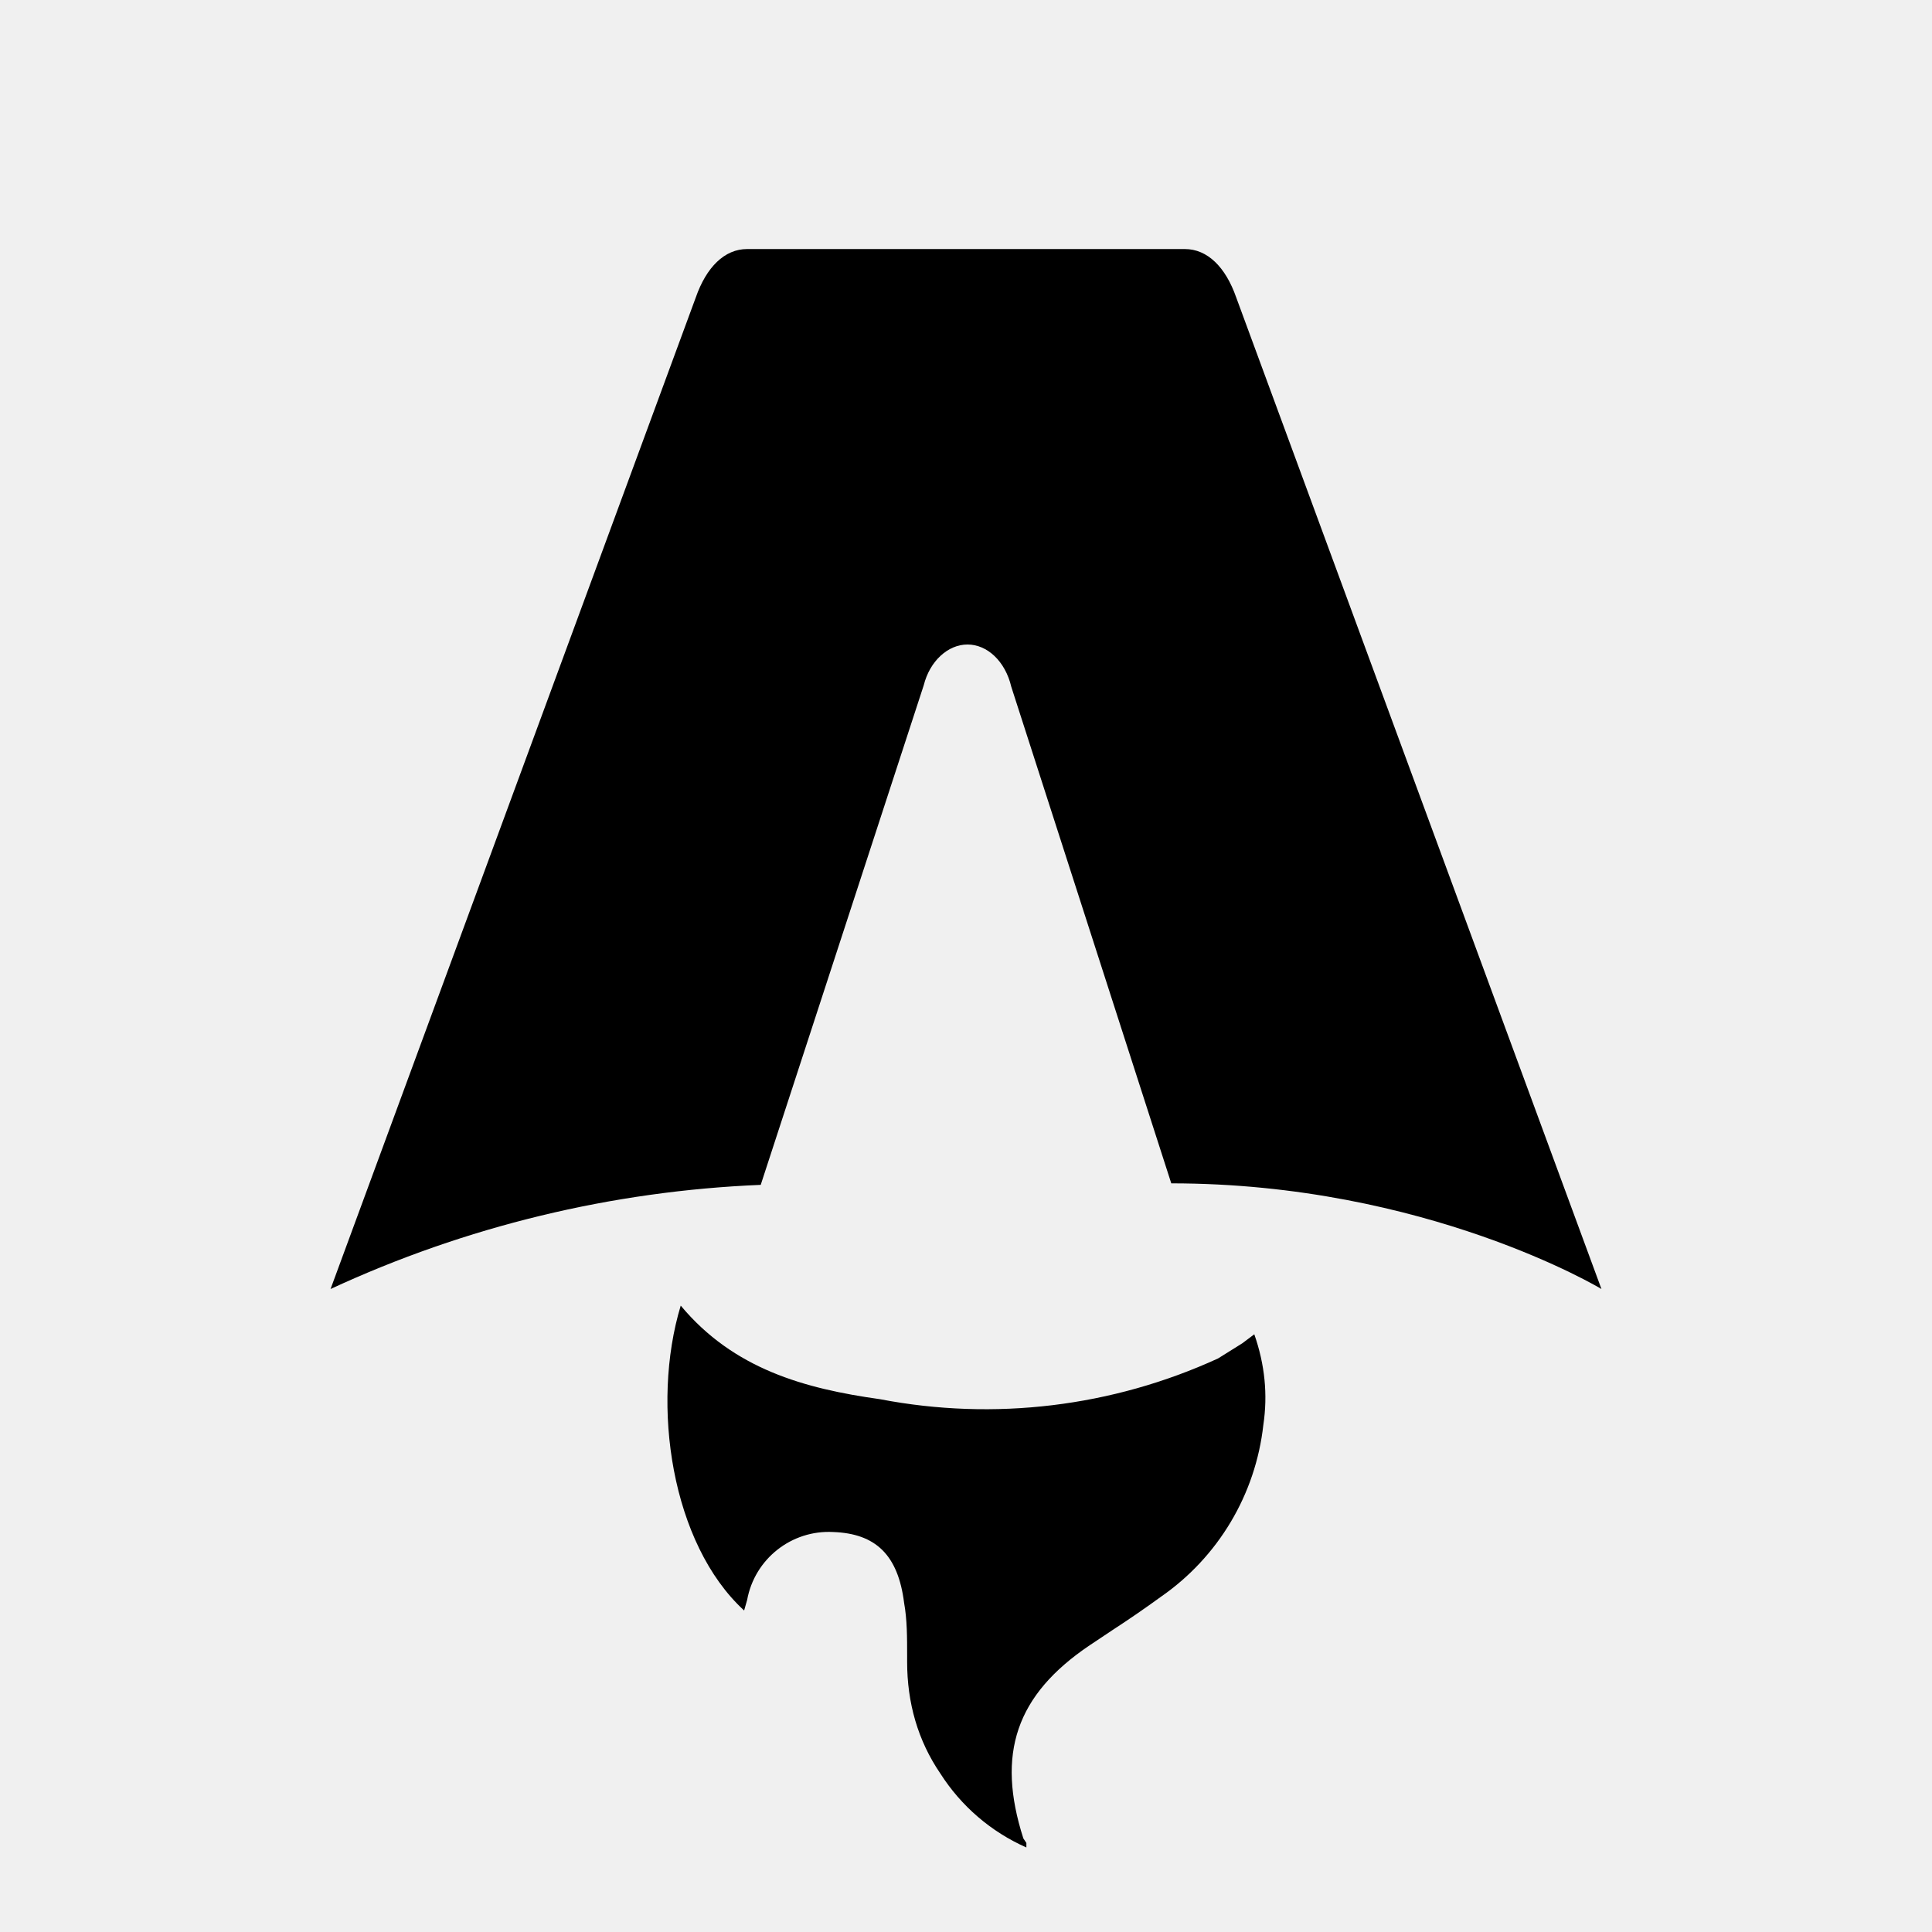
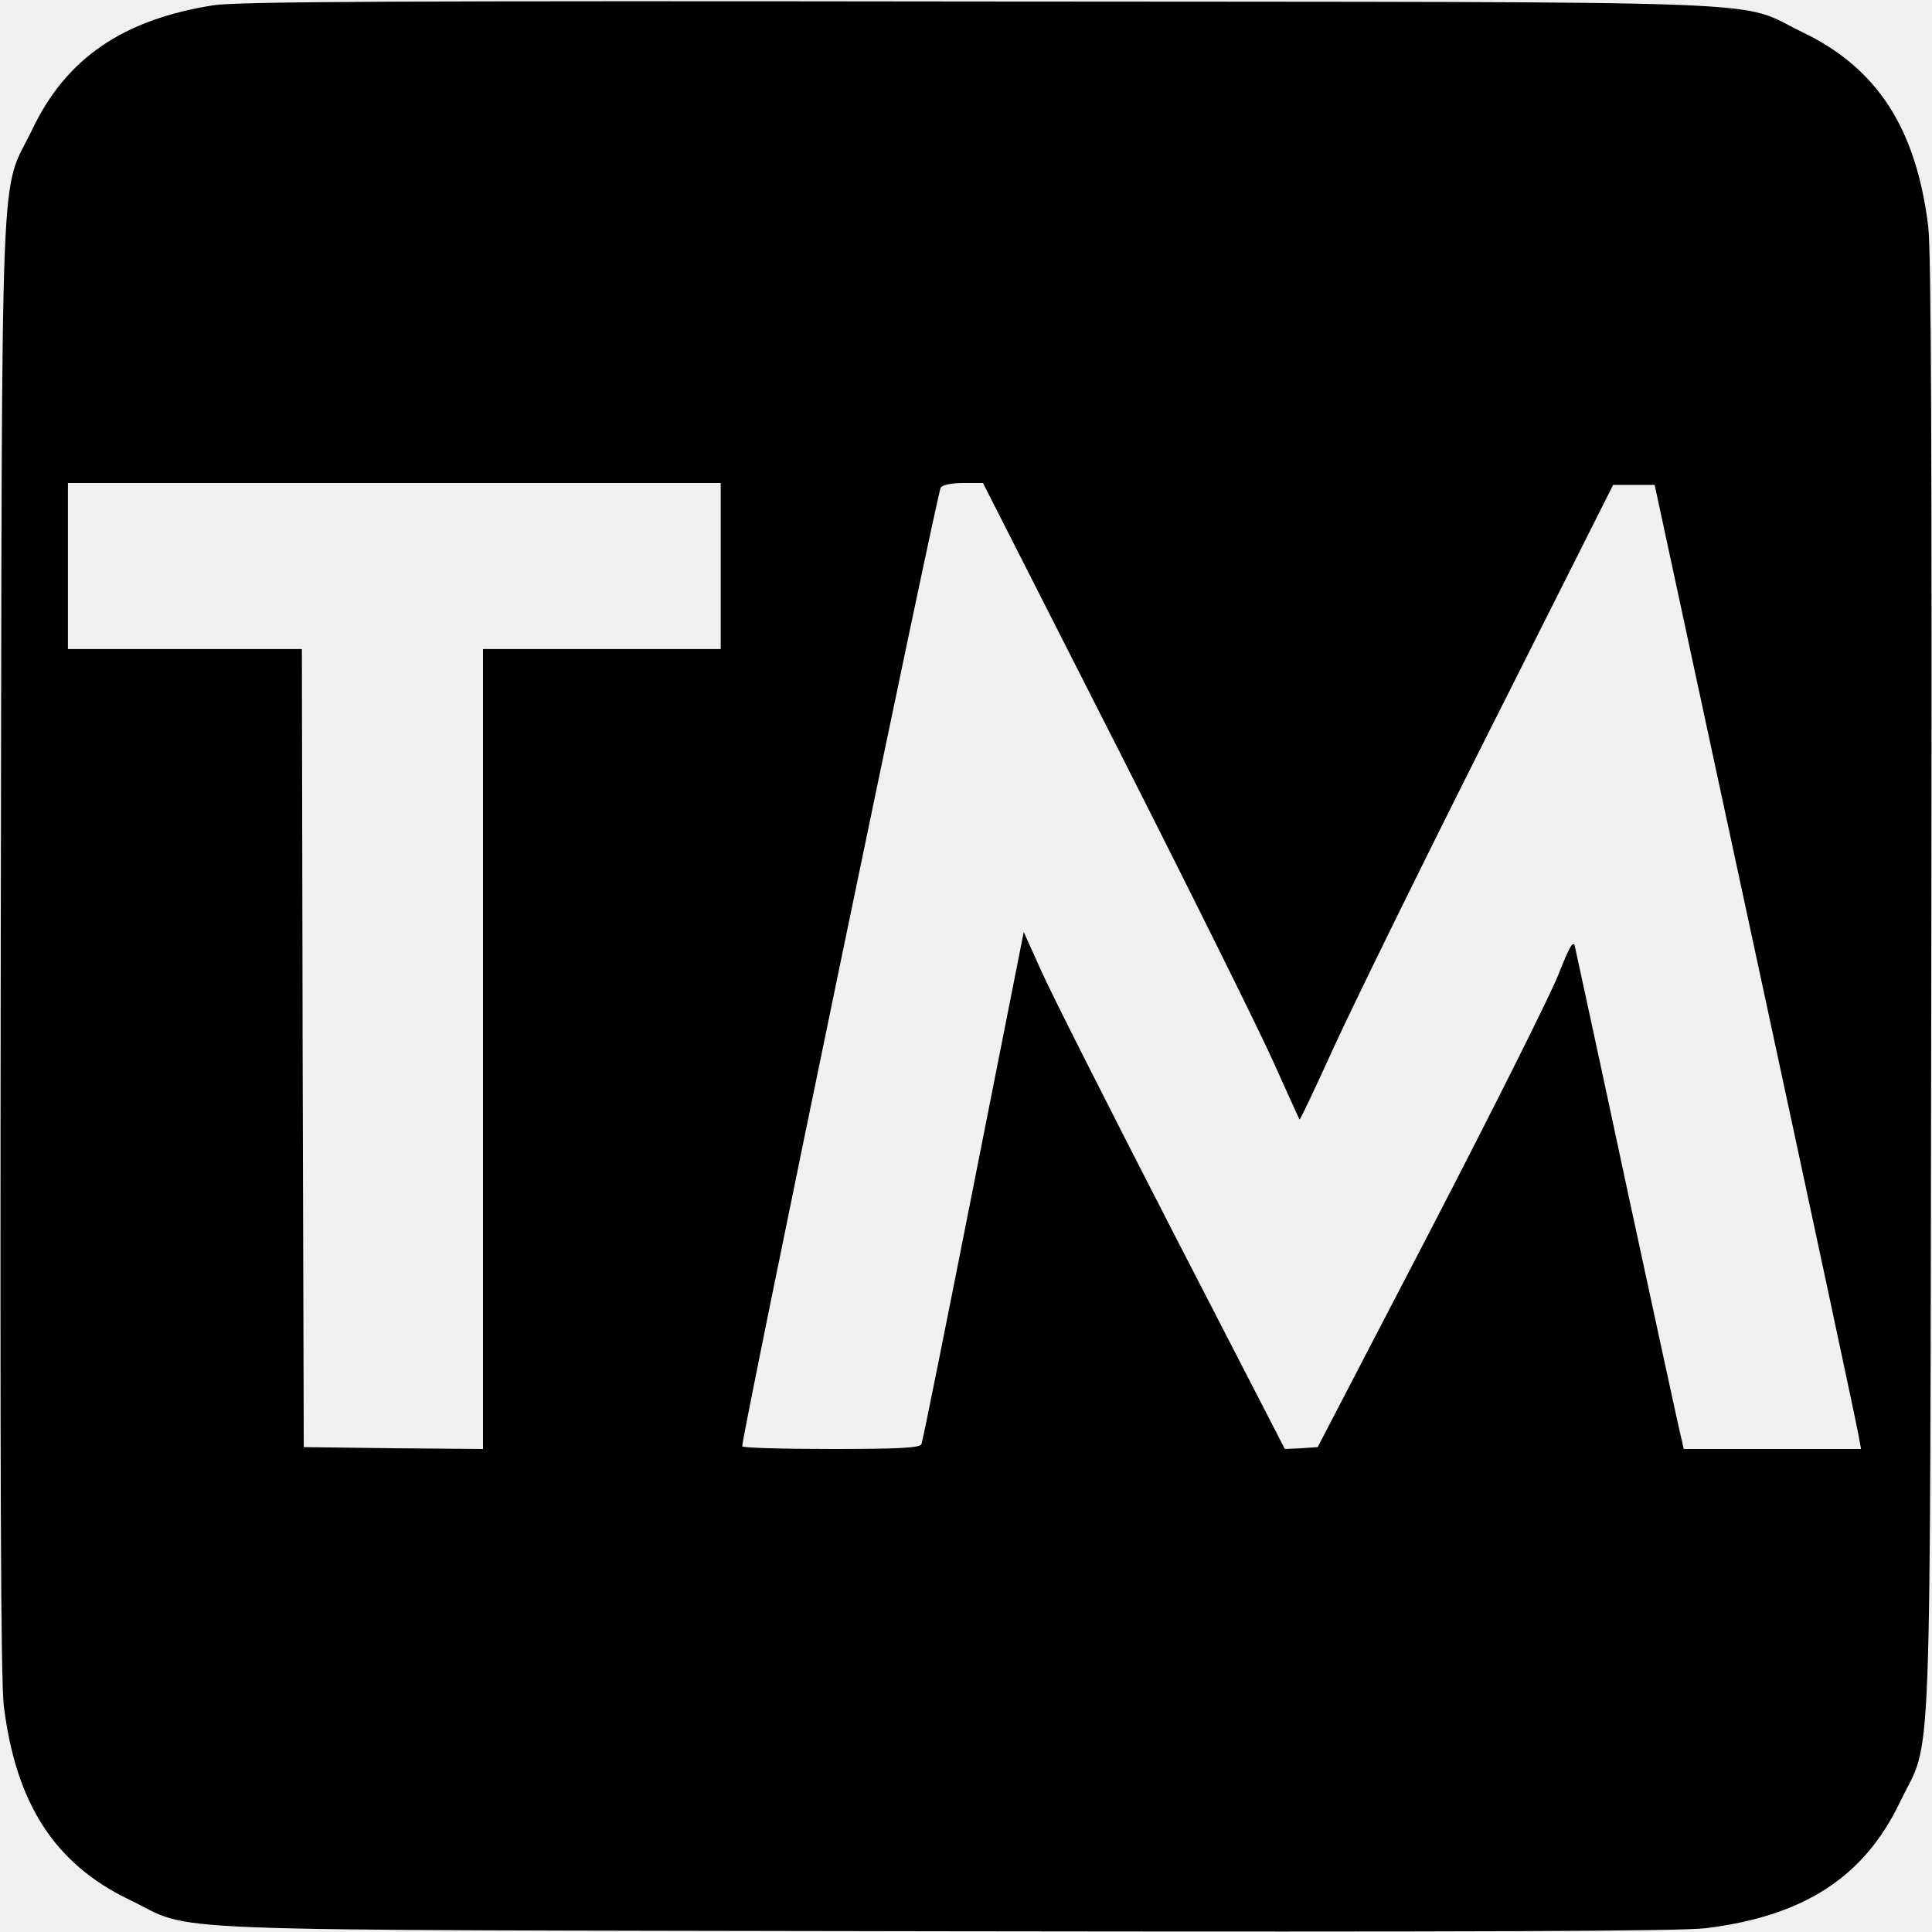
- <svg xmlns="http://www.w3.org/2000/svg" fill="none" viewBox="0 0 128 128">
-   <path d="M50.4 78.5a75.1 75.1 0 0 0-28.5 6.9l24.2-65.7c.7-2 1.9-3.2 3.4-3.2h29c1.5 0 2.7 1.2 3.4 3.2l24.2 65.7s-11.6-7-28.5-7L67 45.5c-.4-1.7-1.6-2.8-2.9-2.8-1.3 0-2.5 1.1-2.9 2.7L50.4 78.5Zm-1.1 28.2Zm-4.2-20.2c-2 6.6-.6 15.8 4.2 20.2a17.5 17.5 0 0 1 .2-.7 5.5 5.5 0 0 1 5.7-4.5c2.8.1 4.3 1.5 4.7 4.7.2 1.1.2 2.3.2 3.5v.4c0 2.7.7 5.2 2.2 7.4a13 13 0 0 0 5.7 4.9v-.3l-.2-.3c-1.8-5.6-.5-9.5 4.4-12.8l1.5-1a73 73 0 0 0 3.2-2.2 16 16 0 0 0 6.8-11.4c.3-2 .1-4-.6-6l-.8.6-1.6 1a37 37 0 0 1-22.4 2.7c-5-.7-9.7-2-13.2-6.2Z" />
-   <style>
-         path { fill: #000; }
-         @media (prefers-color-scheme: dark) {
-             path { fill: #FFF; }
-         }
-     </style>
+ <svg xmlns="http://www.w3.org/2000/svg" viewBox="0 0 512 512">
+   <g transform="translate(0,512) scale(0.1,-0.1)" fill="#000000" stroke="none">
+     <path d="M565 5106 c-239 -38 -389 -140 -479 -328 -88 -183 -80 14 -84 -2158 -2 -1415 0 -1950 8 -2020 32 -260 135 -419 332 -514 183 -88 -14 -80 2158 -84 1415 -2 1950 0 2020 8 260 32 419 135 514 332 88 183 80 -14 84 2158 2 1415 0 1950 -8 2020 -32 260 -135 419 -332 514 -183 88 18 80 -2183 82 -1527 2 -1967 0 -2030 -10z m1345 -1486 l0 -220 -315 0 -315 0 0 -1060 0 -1060 -237 2 -238 3 -3 1058 -2 1057 -310 0 -310 0 0 220 0 220 865 0 865 0 0 -220z m1047 -473 c193 -380 381 -759 418 -842 37 -82 68 -151 69 -152 1 -2 42 84 90 190 48 105 234 485 414 842 l327 650 55 0 55 0 267 -1240 c147 -682 270 -1257 273 -1277 l7 -38 -235 0 -235 0 -5 23 c-4 12 -67 306 -142 652 -74 347 -138 641 -141 655 -4 20 -13 6 -45 -75 -22 -55 -174 -359 -338 -675 l-299 -575 -43 -3 -44 -2 -300 582 c-165 321 -321 629 -346 686 l-46 102 -133 -672 c-73 -370 -135 -679 -138 -685 -3 -10 -60 -13 -237 -13 -129 0 -236 3 -238 7 -5 10 516 2524 526 2541 5 7 29 12 60 12 l52 0 352 -693z" />
+   </g>
</svg>
